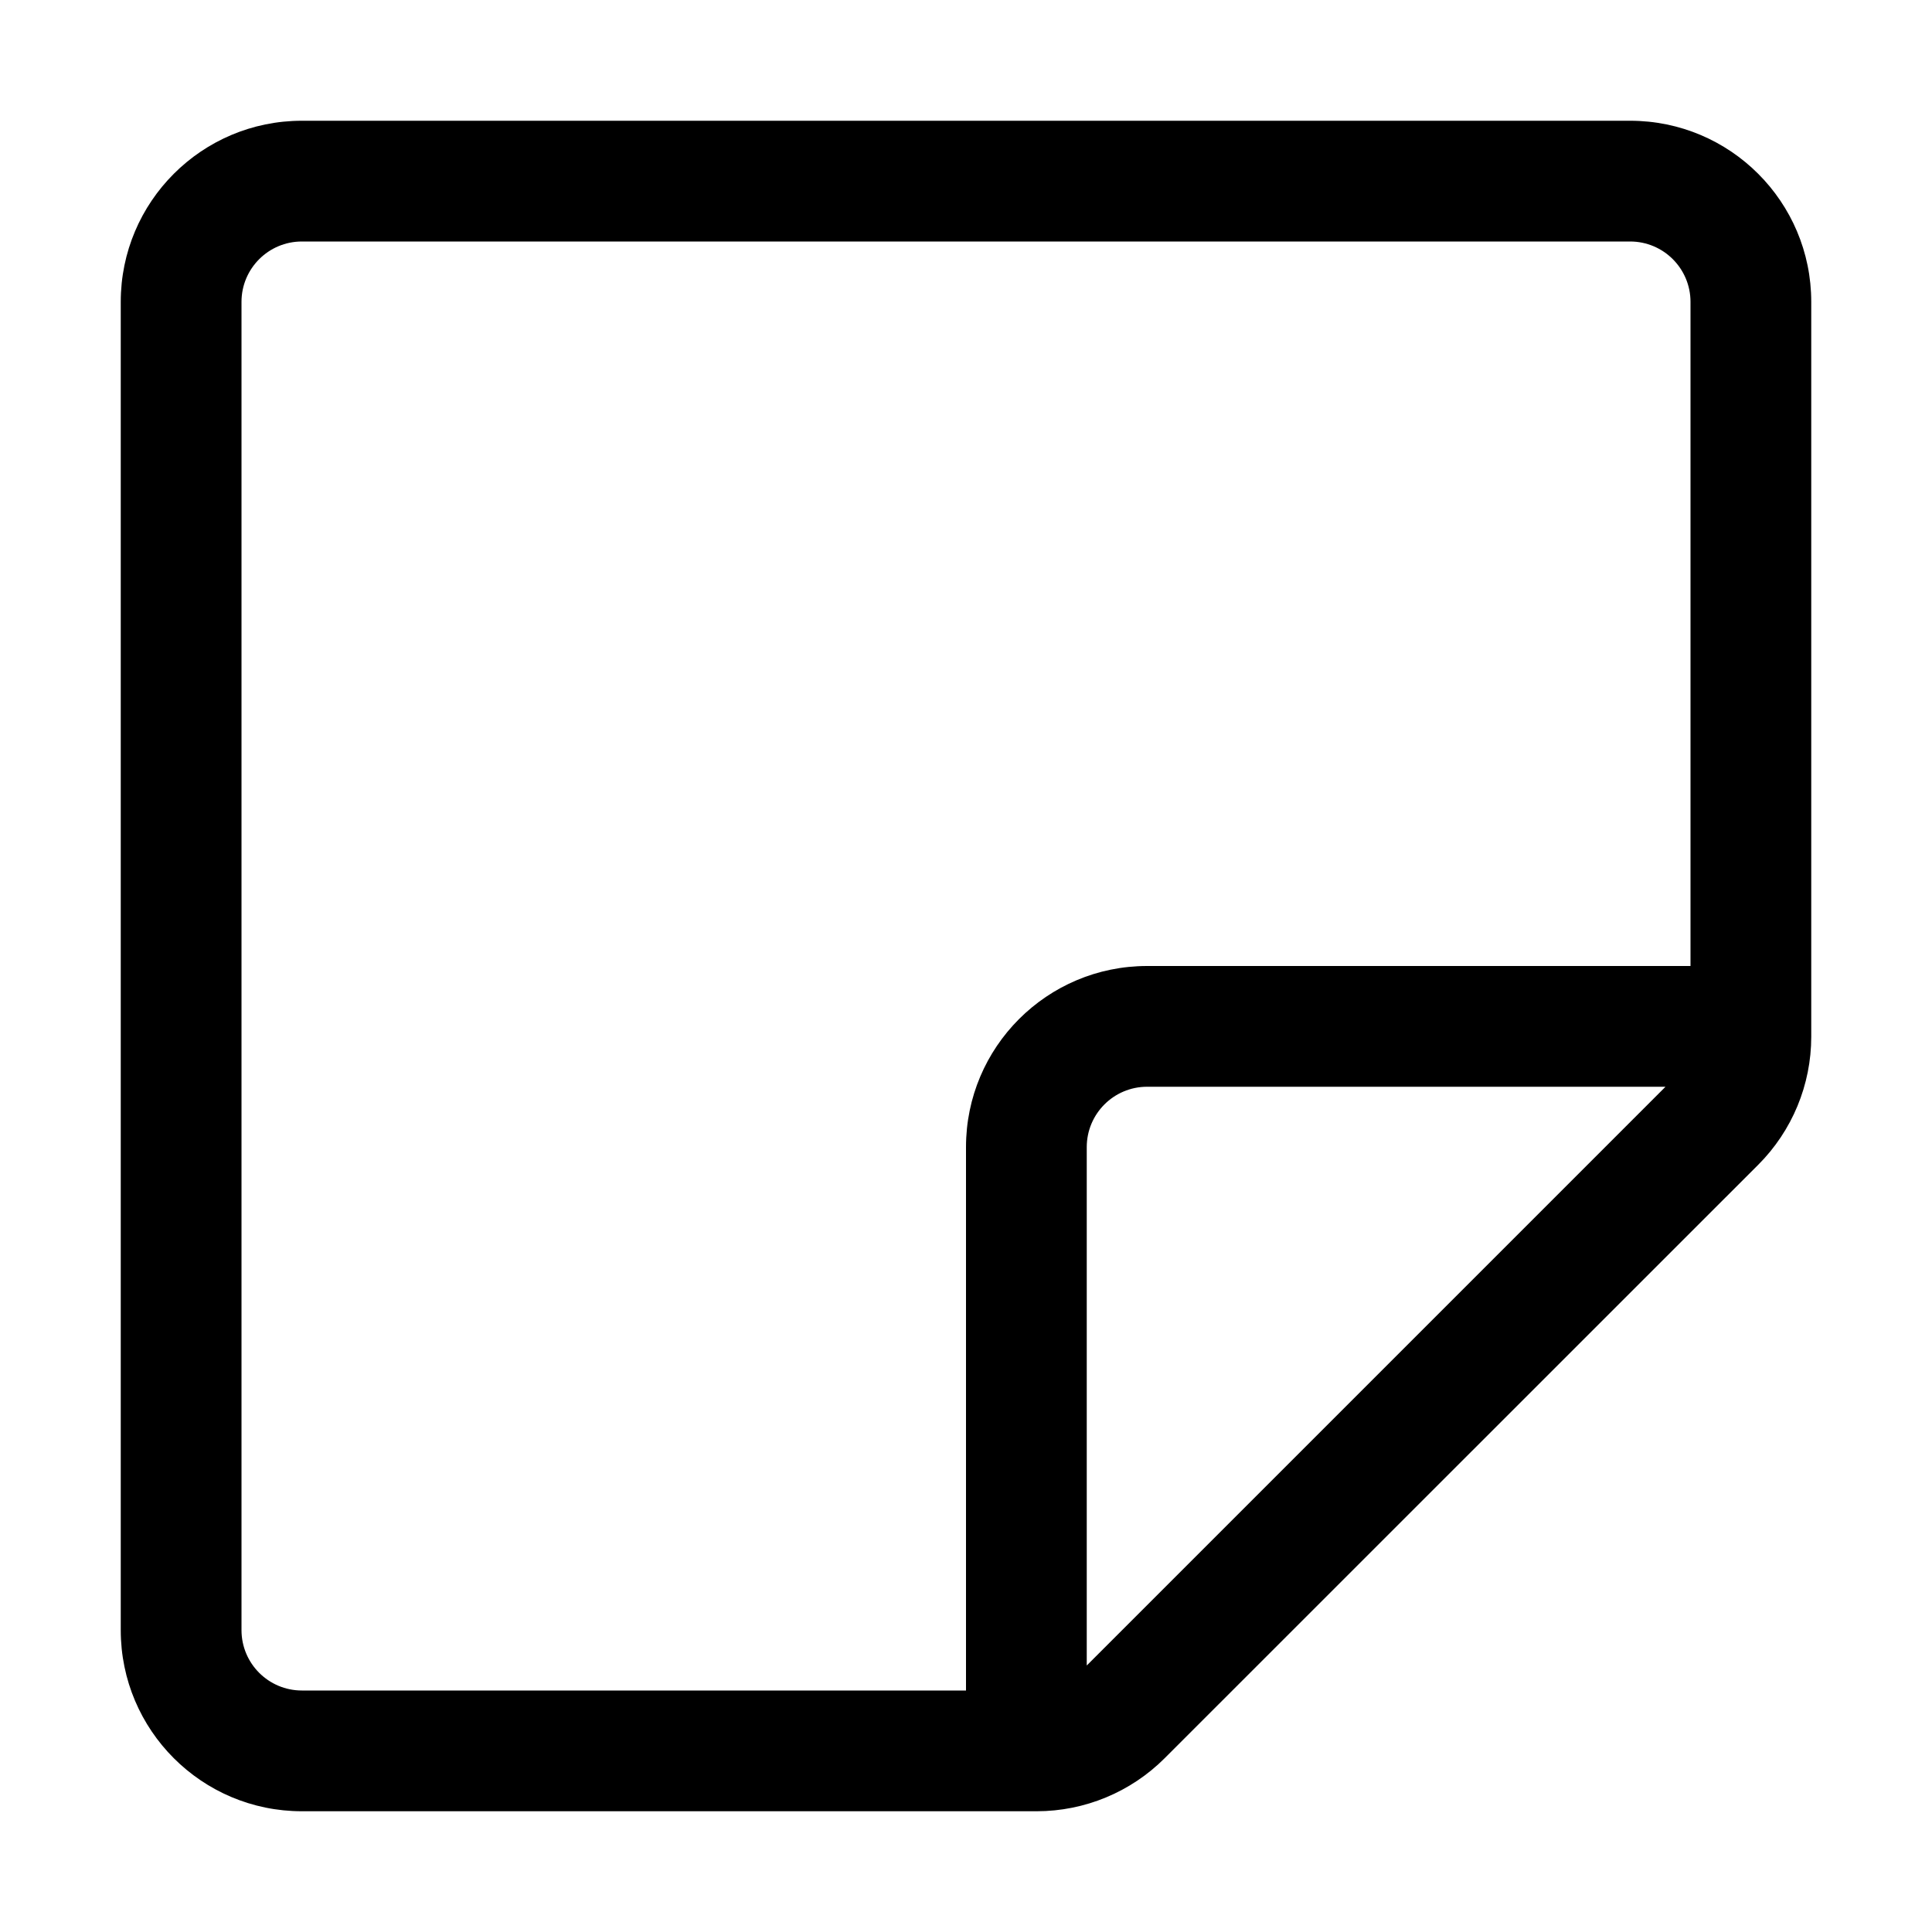
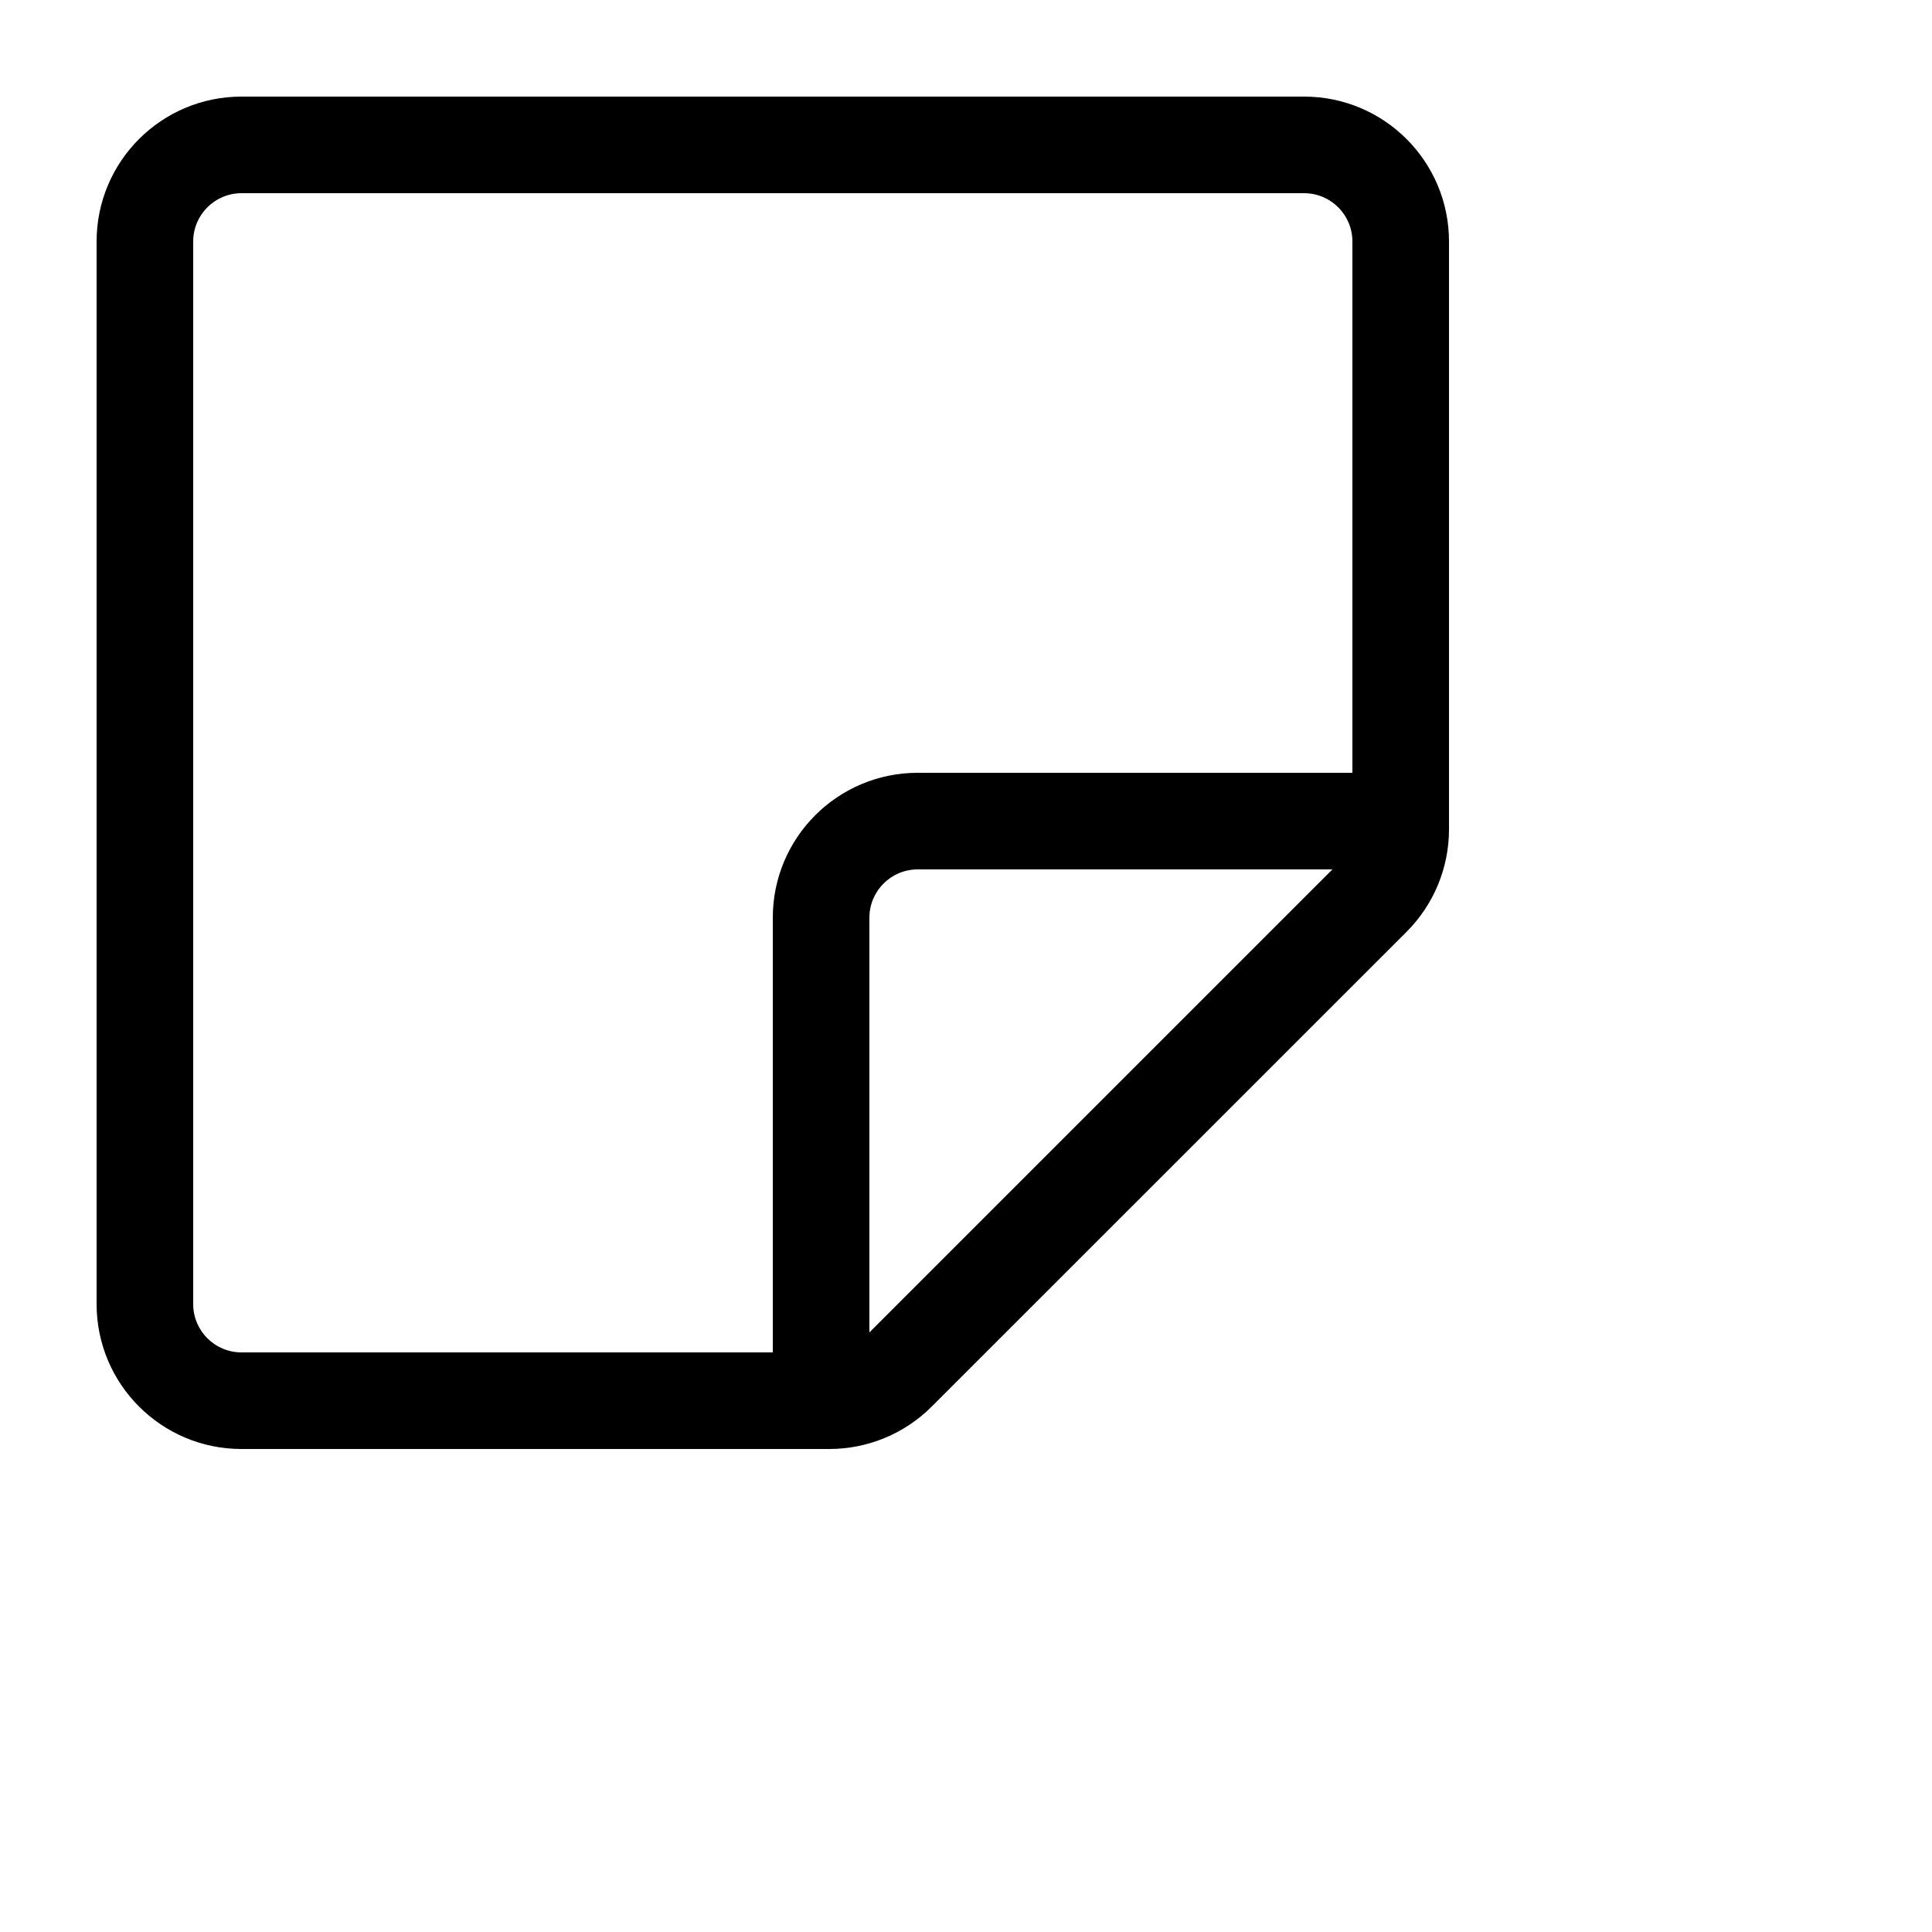
- <svg xmlns="http://www.w3.org/2000/svg" width="16" height="16" fill="currentColor" class="bi bi-sticky">
+ <svg xmlns="http://www.w3.org/2000/svg" viewBox="0 0 20 20" fill="currentColor" class="bi bi-sticky">
  <path d="M2.5 1A1.5 1.5 0 0 0 1 2.5v11A1.5 1.5 0 0 0 2.5 15h6.086a1.5 1.5 0 0 0 1.06-.44l4.915-4.914A1.5 1.5 0 0 0 15 8.586V2.5A1.5 1.5 0 0 0 13.5 1h-11zM2 2.5a.5.5 0 0 1 .5-.5h11a.5.5 0 0 1 .5.5V8H9.5A1.5 1.5 0 0 0 8 9.5V14H2.5a.5.5 0 0 1-.5-.5v-11zm7 11.293V9.5a.5.5 0 0 1 .5-.5h4.293L9 13.793z" />
</svg>
